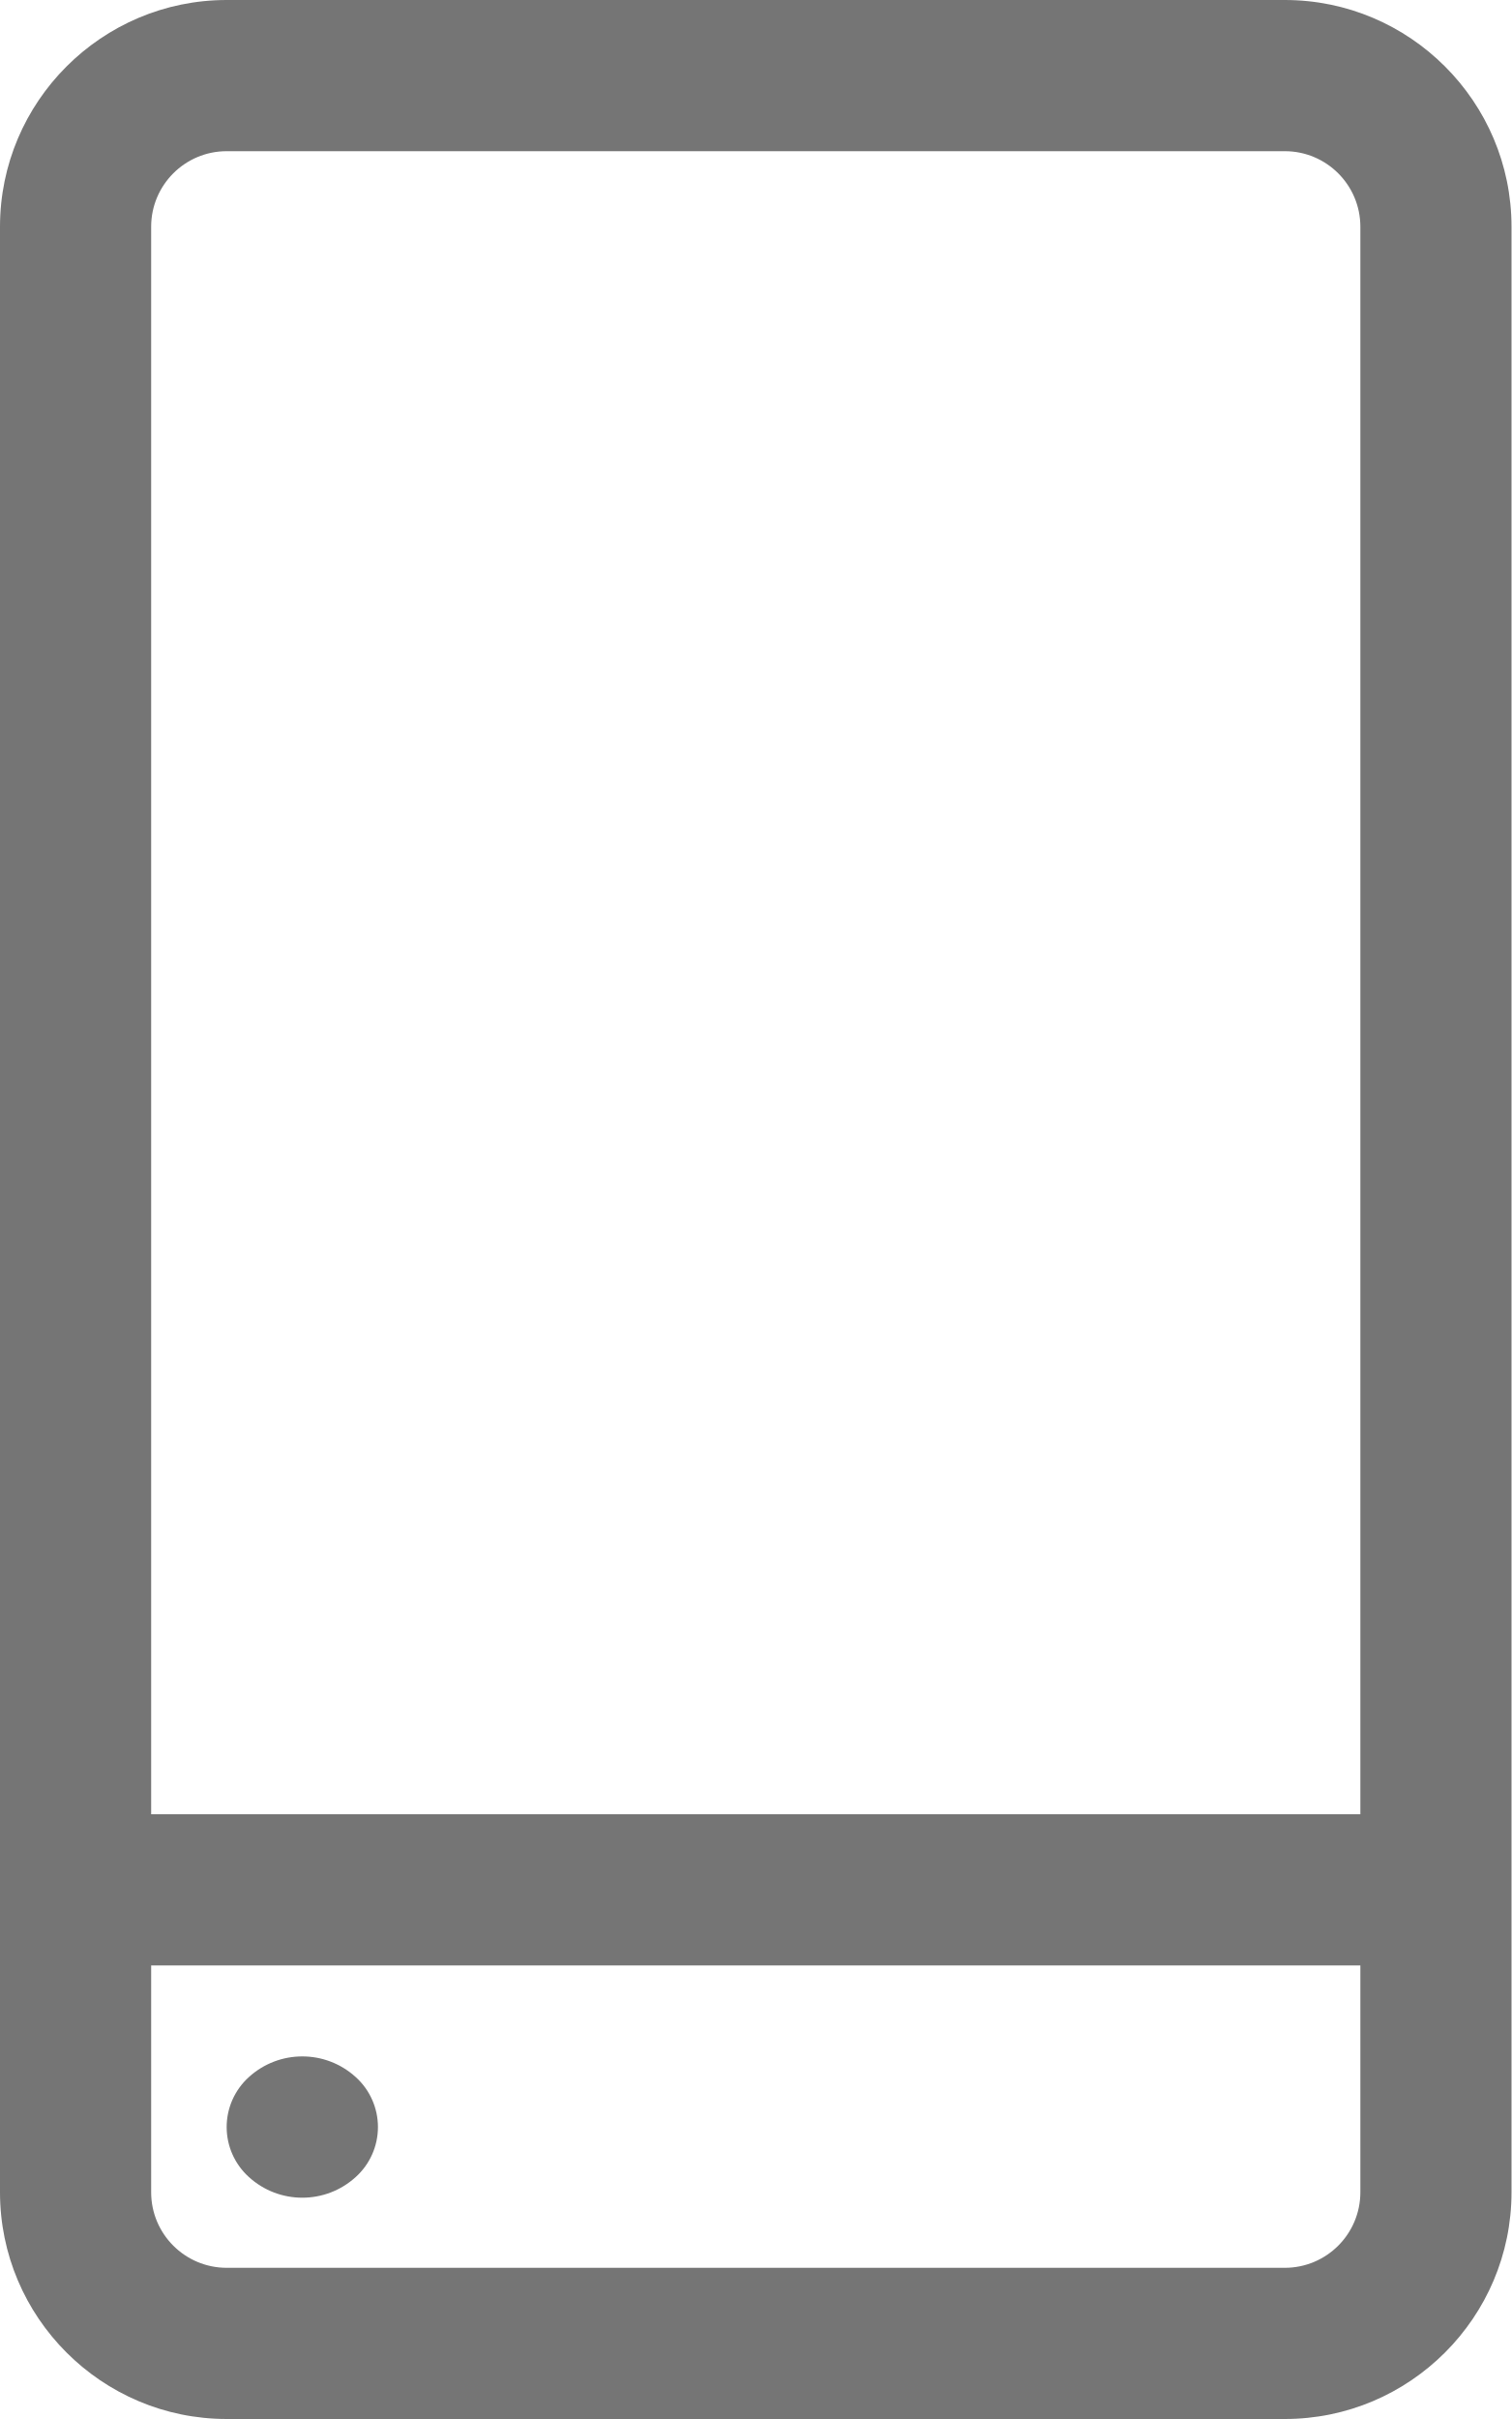
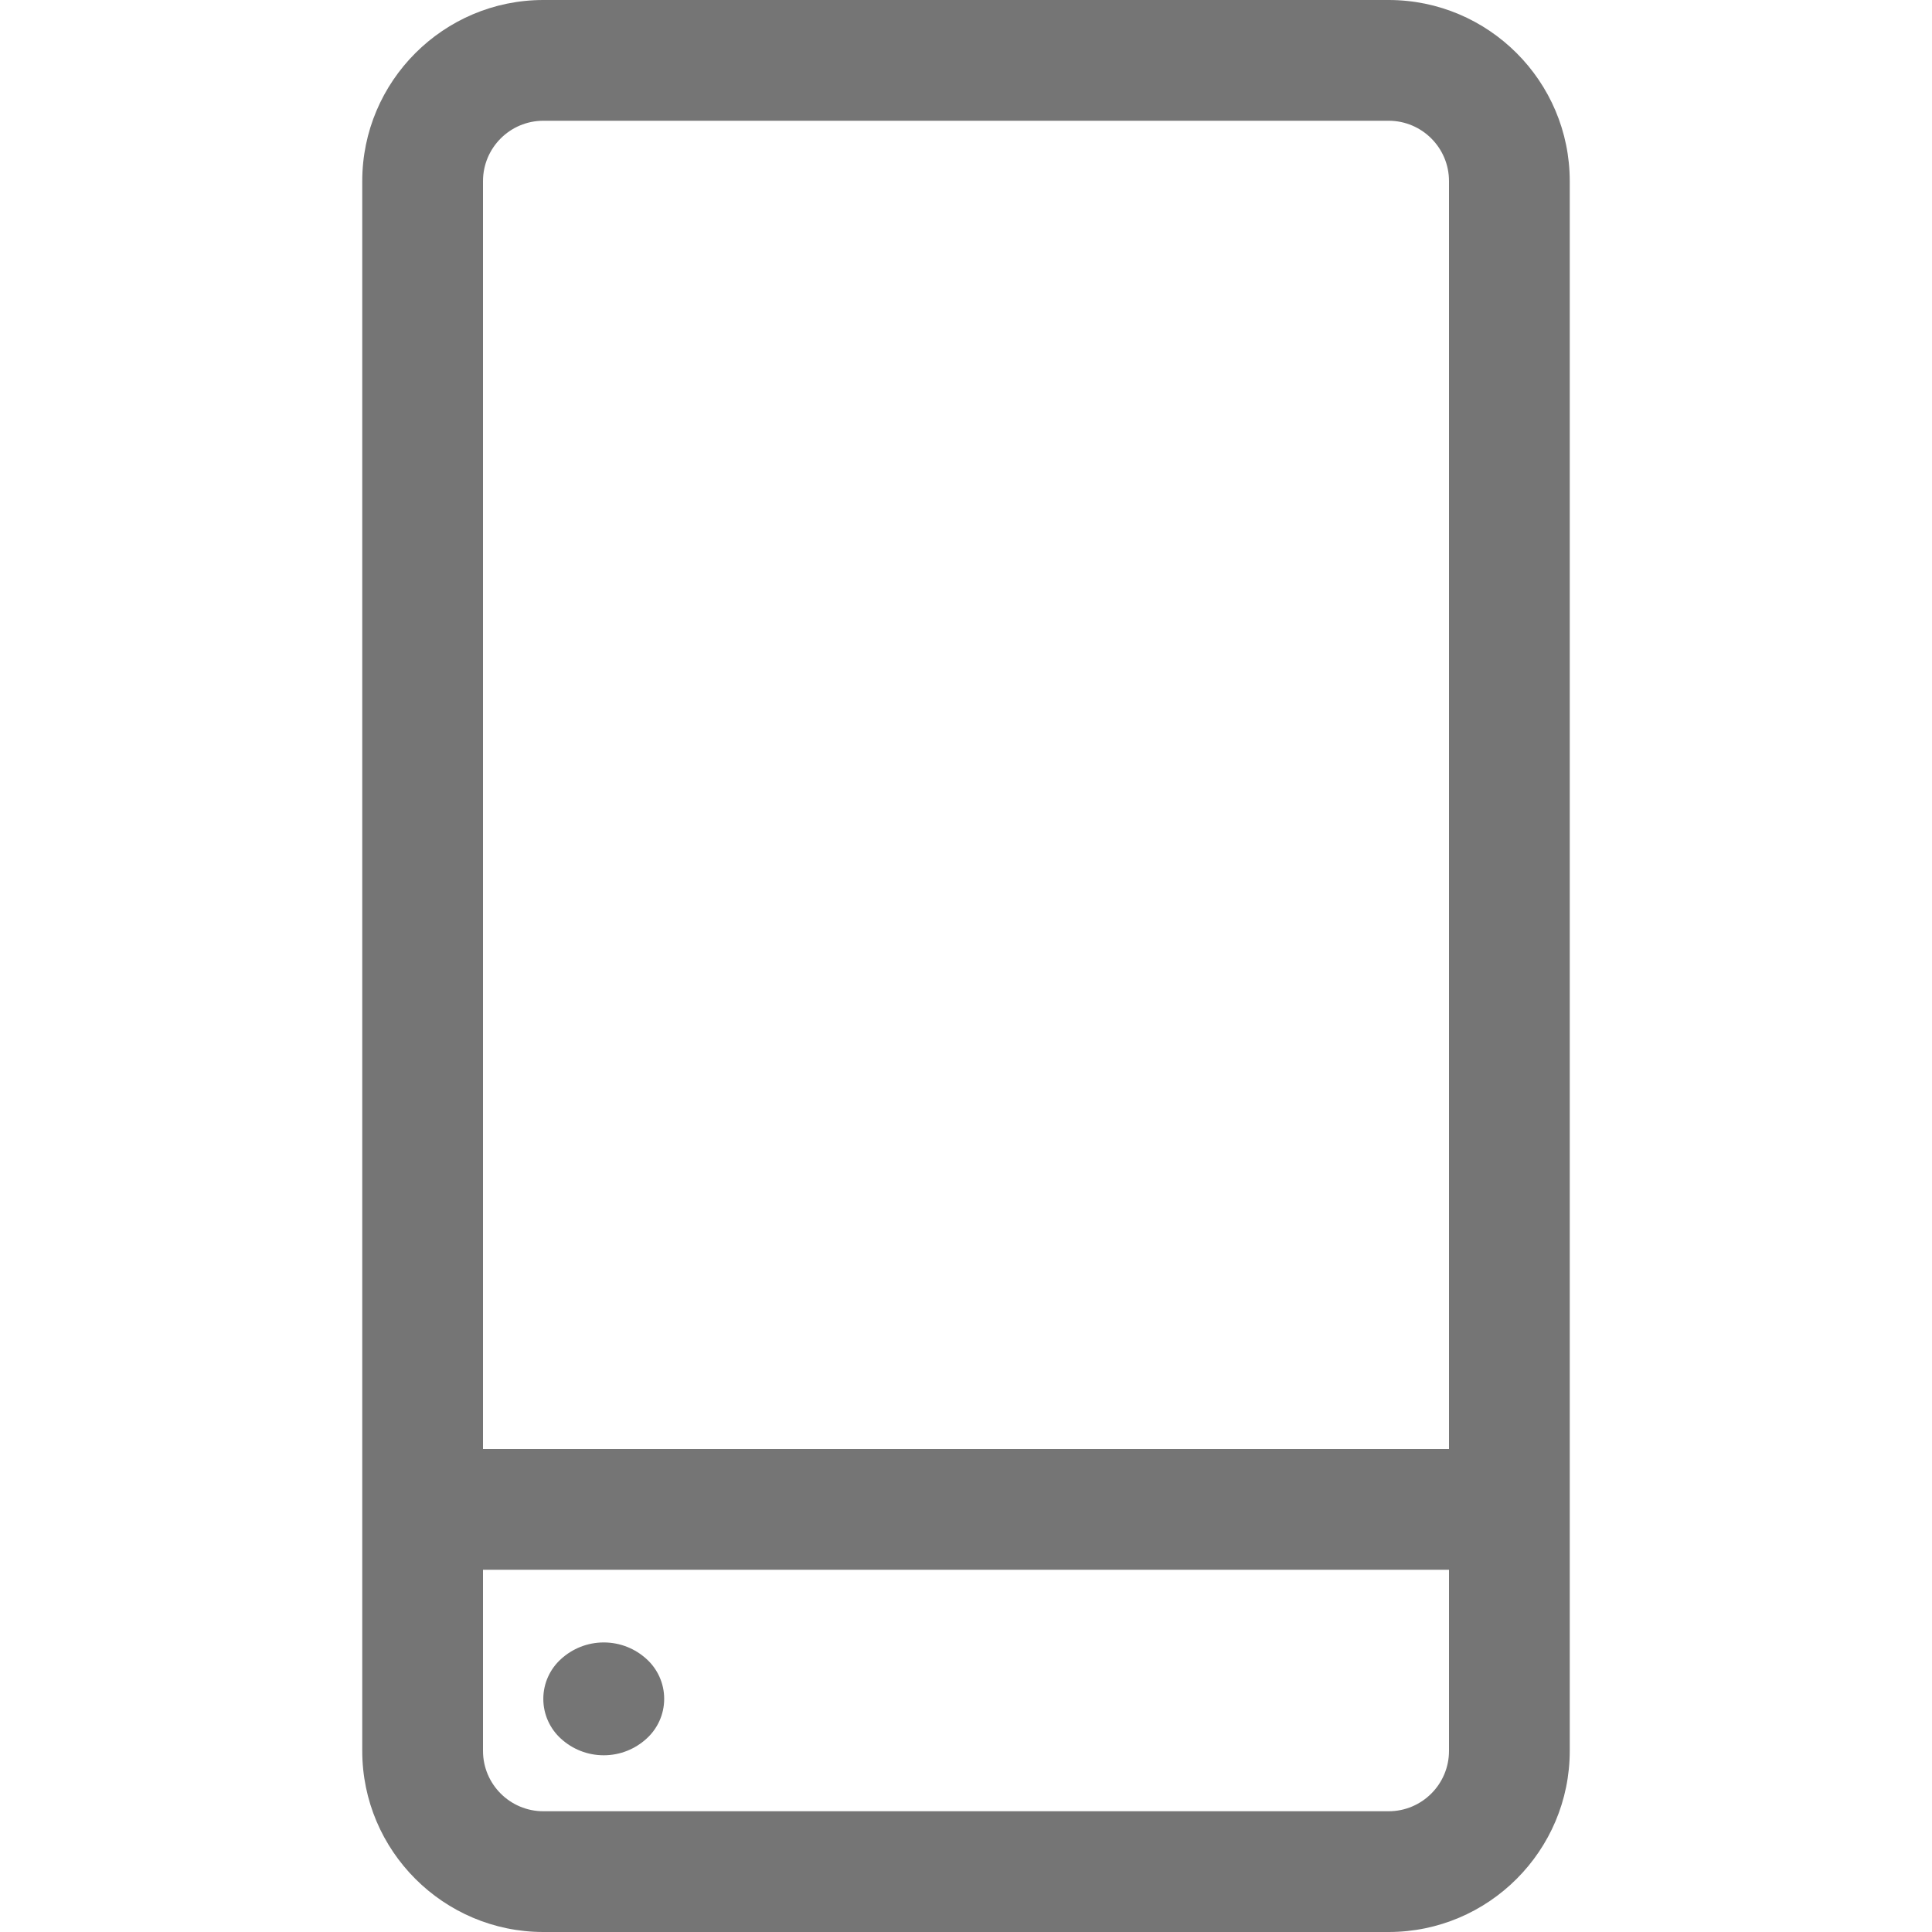
- <svg xmlns="http://www.w3.org/2000/svg" width="10" height="16" fill="none">
-   <path d="M8.5 0h-7C.673 0 0 .673 0 1.5v13c0 .827.673 1.5 1.5 1.5h7c.827 0 1.5-.673 1.5-1.5v-13C10 .673 9.327 0 8.5 0Zm-7 1h7a.5.5 0 0 1 .5.5V12H1V1.5a.5.5 0 0 1 .5-.5Zm7 14h-7a.5.5 0 0 1-.5-.5V13h8v1.5a.5.5 0 0 1-.5.5Z" fill="#757575" />
-   <path d="M2.354 13.739a.445.445 0 0 1 0 .66.525.525 0 0 1-.708 0 .445.445 0 0 1 0-.66.525.525 0 0 1 .708 0Z" fill="#757575" />
+ <svg xmlns="http://www.w3.org/2000/svg" version="1.1" width="32" height="32" viewBox="0 0 32 32">
+   <path fill="#757575" d="M23 0h-14c-1.654 0-3 1.346-3 3v26c0 1.654 1.346 3 3 3h14c1.654 0 3-1.346 3-3v-26c0-1.654-1.346-3-3-3zM9 2h14c0.552 0 1 0.448 1 1v0 21h-16v-21c0-0.552 0.448-1 1-1v0zM23 30h-14c-0.552 0-1-0.448-1-1v0-3h16v3c0 0.552-0.448 1-1 1v0z" />
+   <path fill="#757575" d="M10.708 27.478c0.18 0.163 0.293 0.399 0.293 0.66s-0.113 0.497-0.292 0.659l-0.001 0.001c-0.186 0.17-0.435 0.275-0.708 0.275s-0.522-0.104-0.709-0.275l0.001 0.001c-0.18-0.163-0.293-0.399-0.293-0.66s0.113-0.497 0.292-0.659l0.001-0.001c0.186-0.17 0.435-0.275 0.708-0.275s0.522 0.104 0.709 0.275l-0.001-0.001z" />
</svg>
